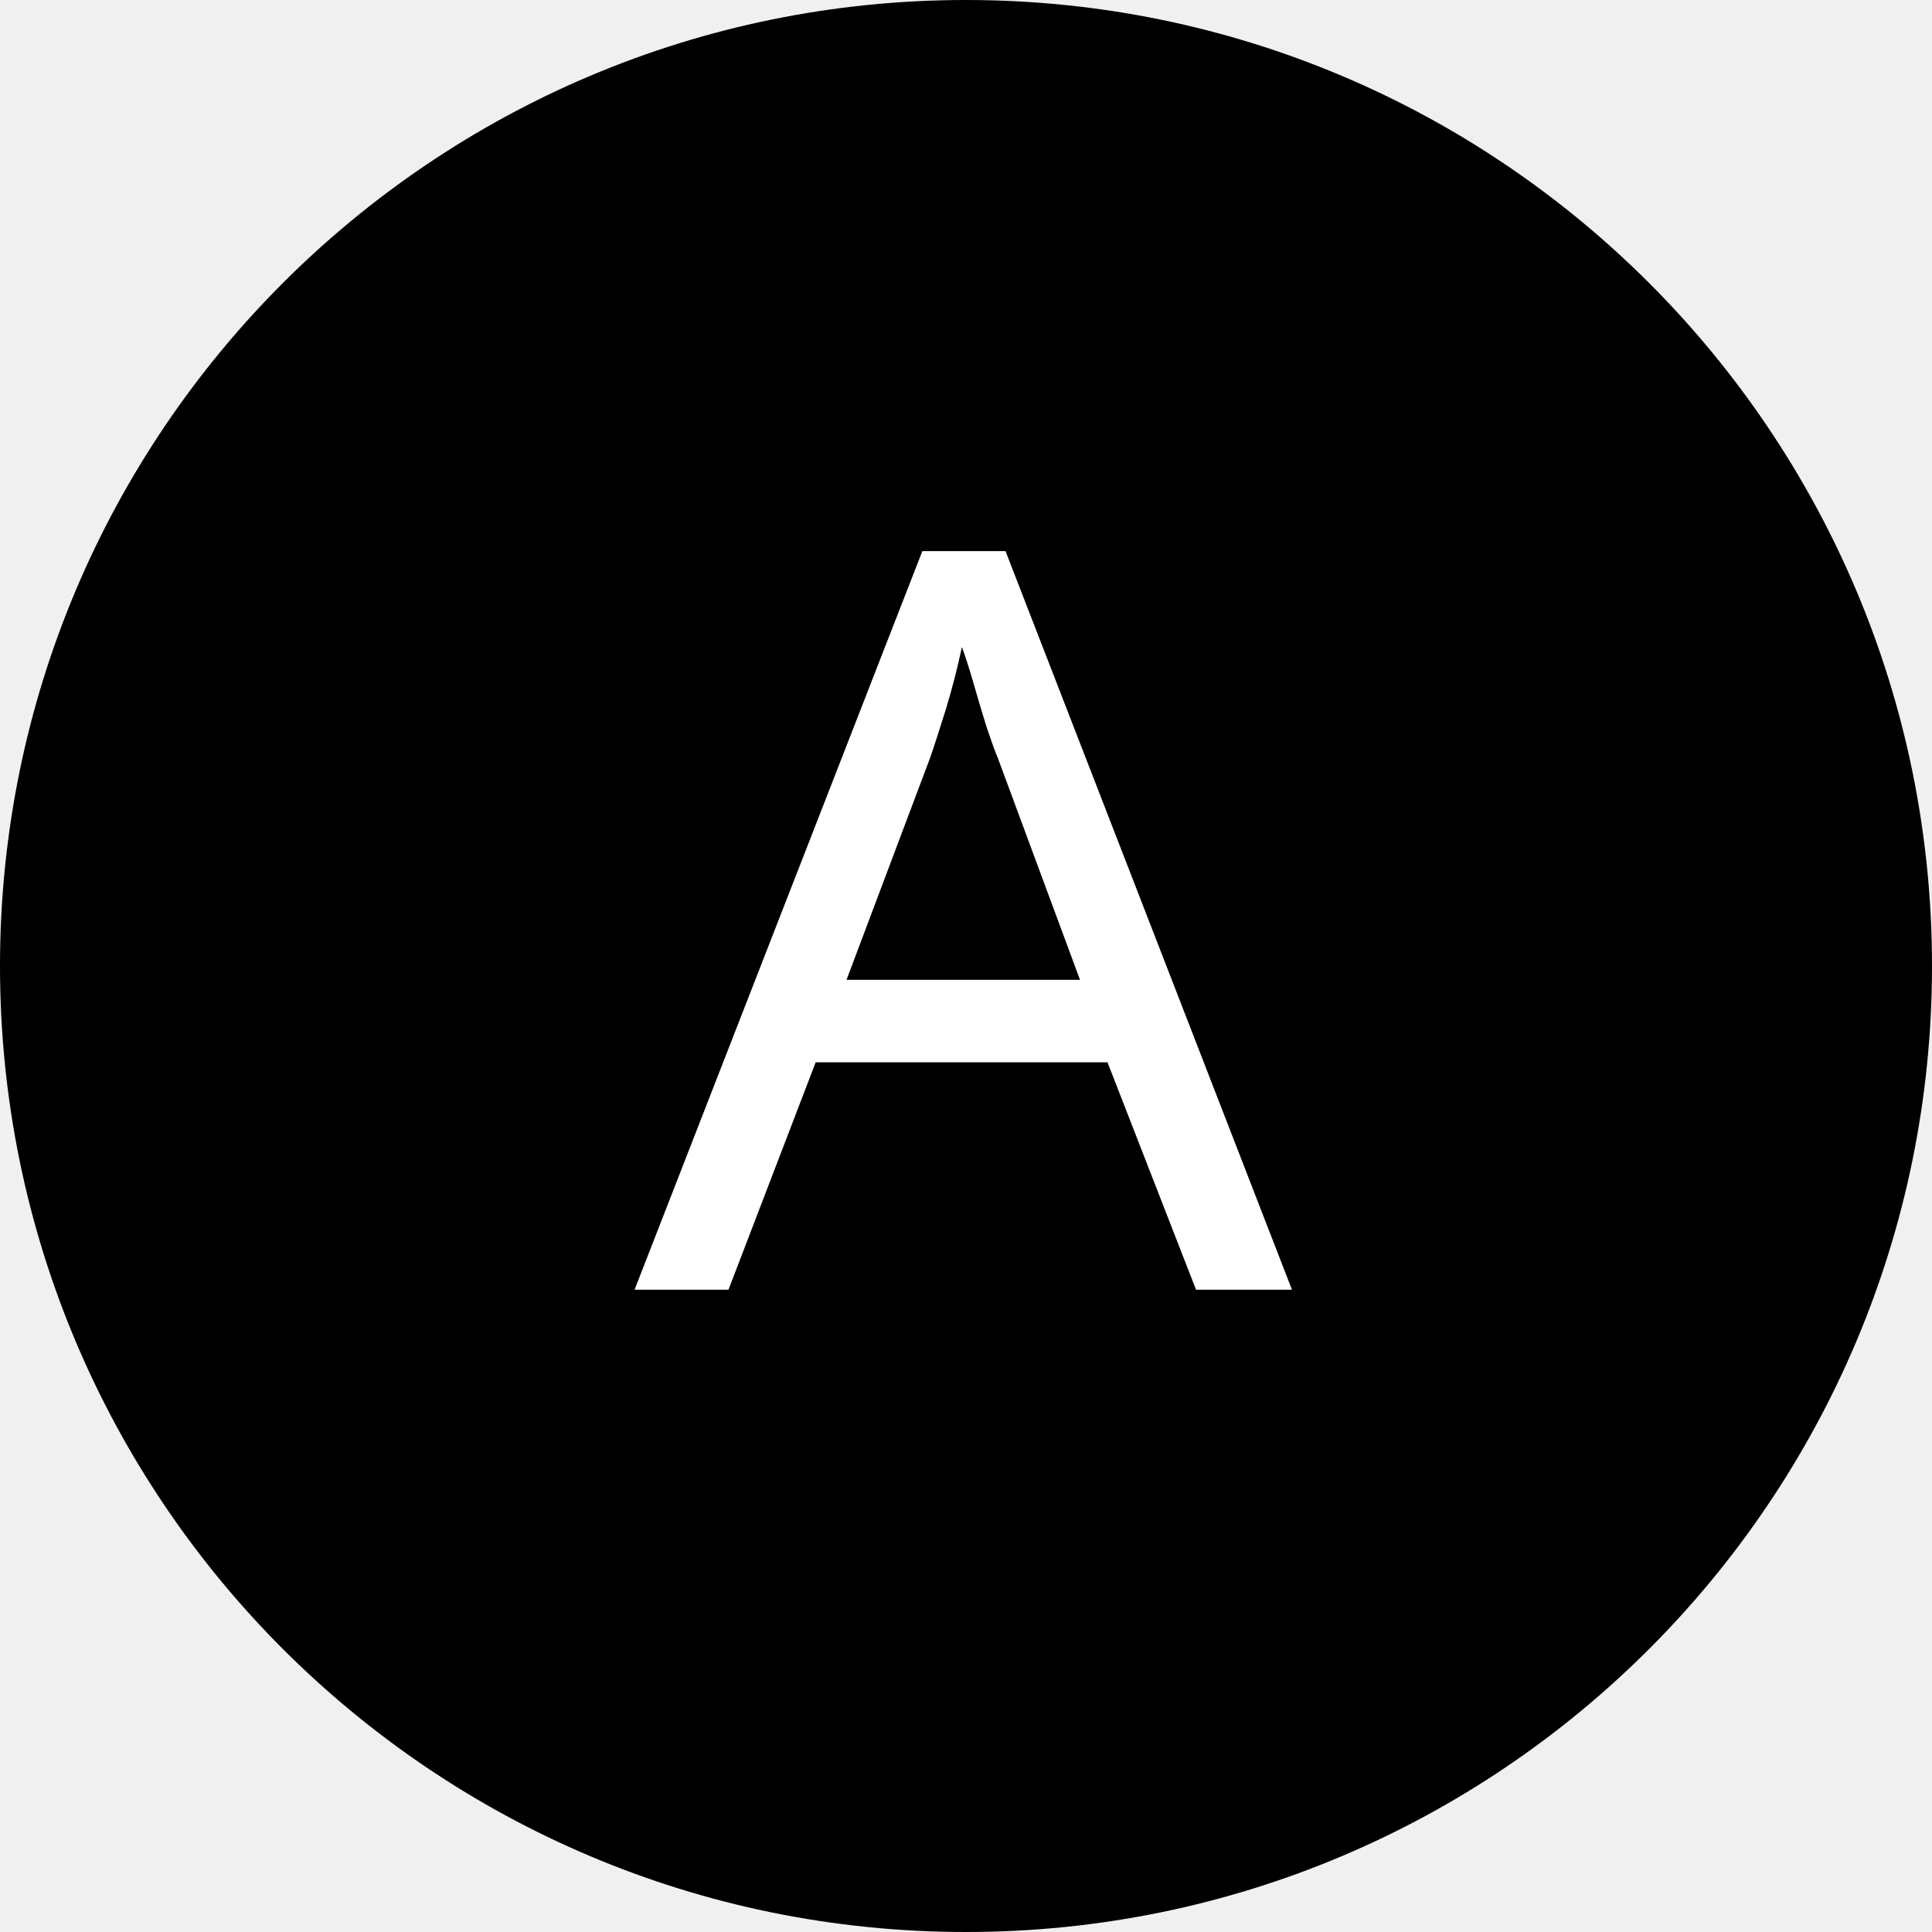
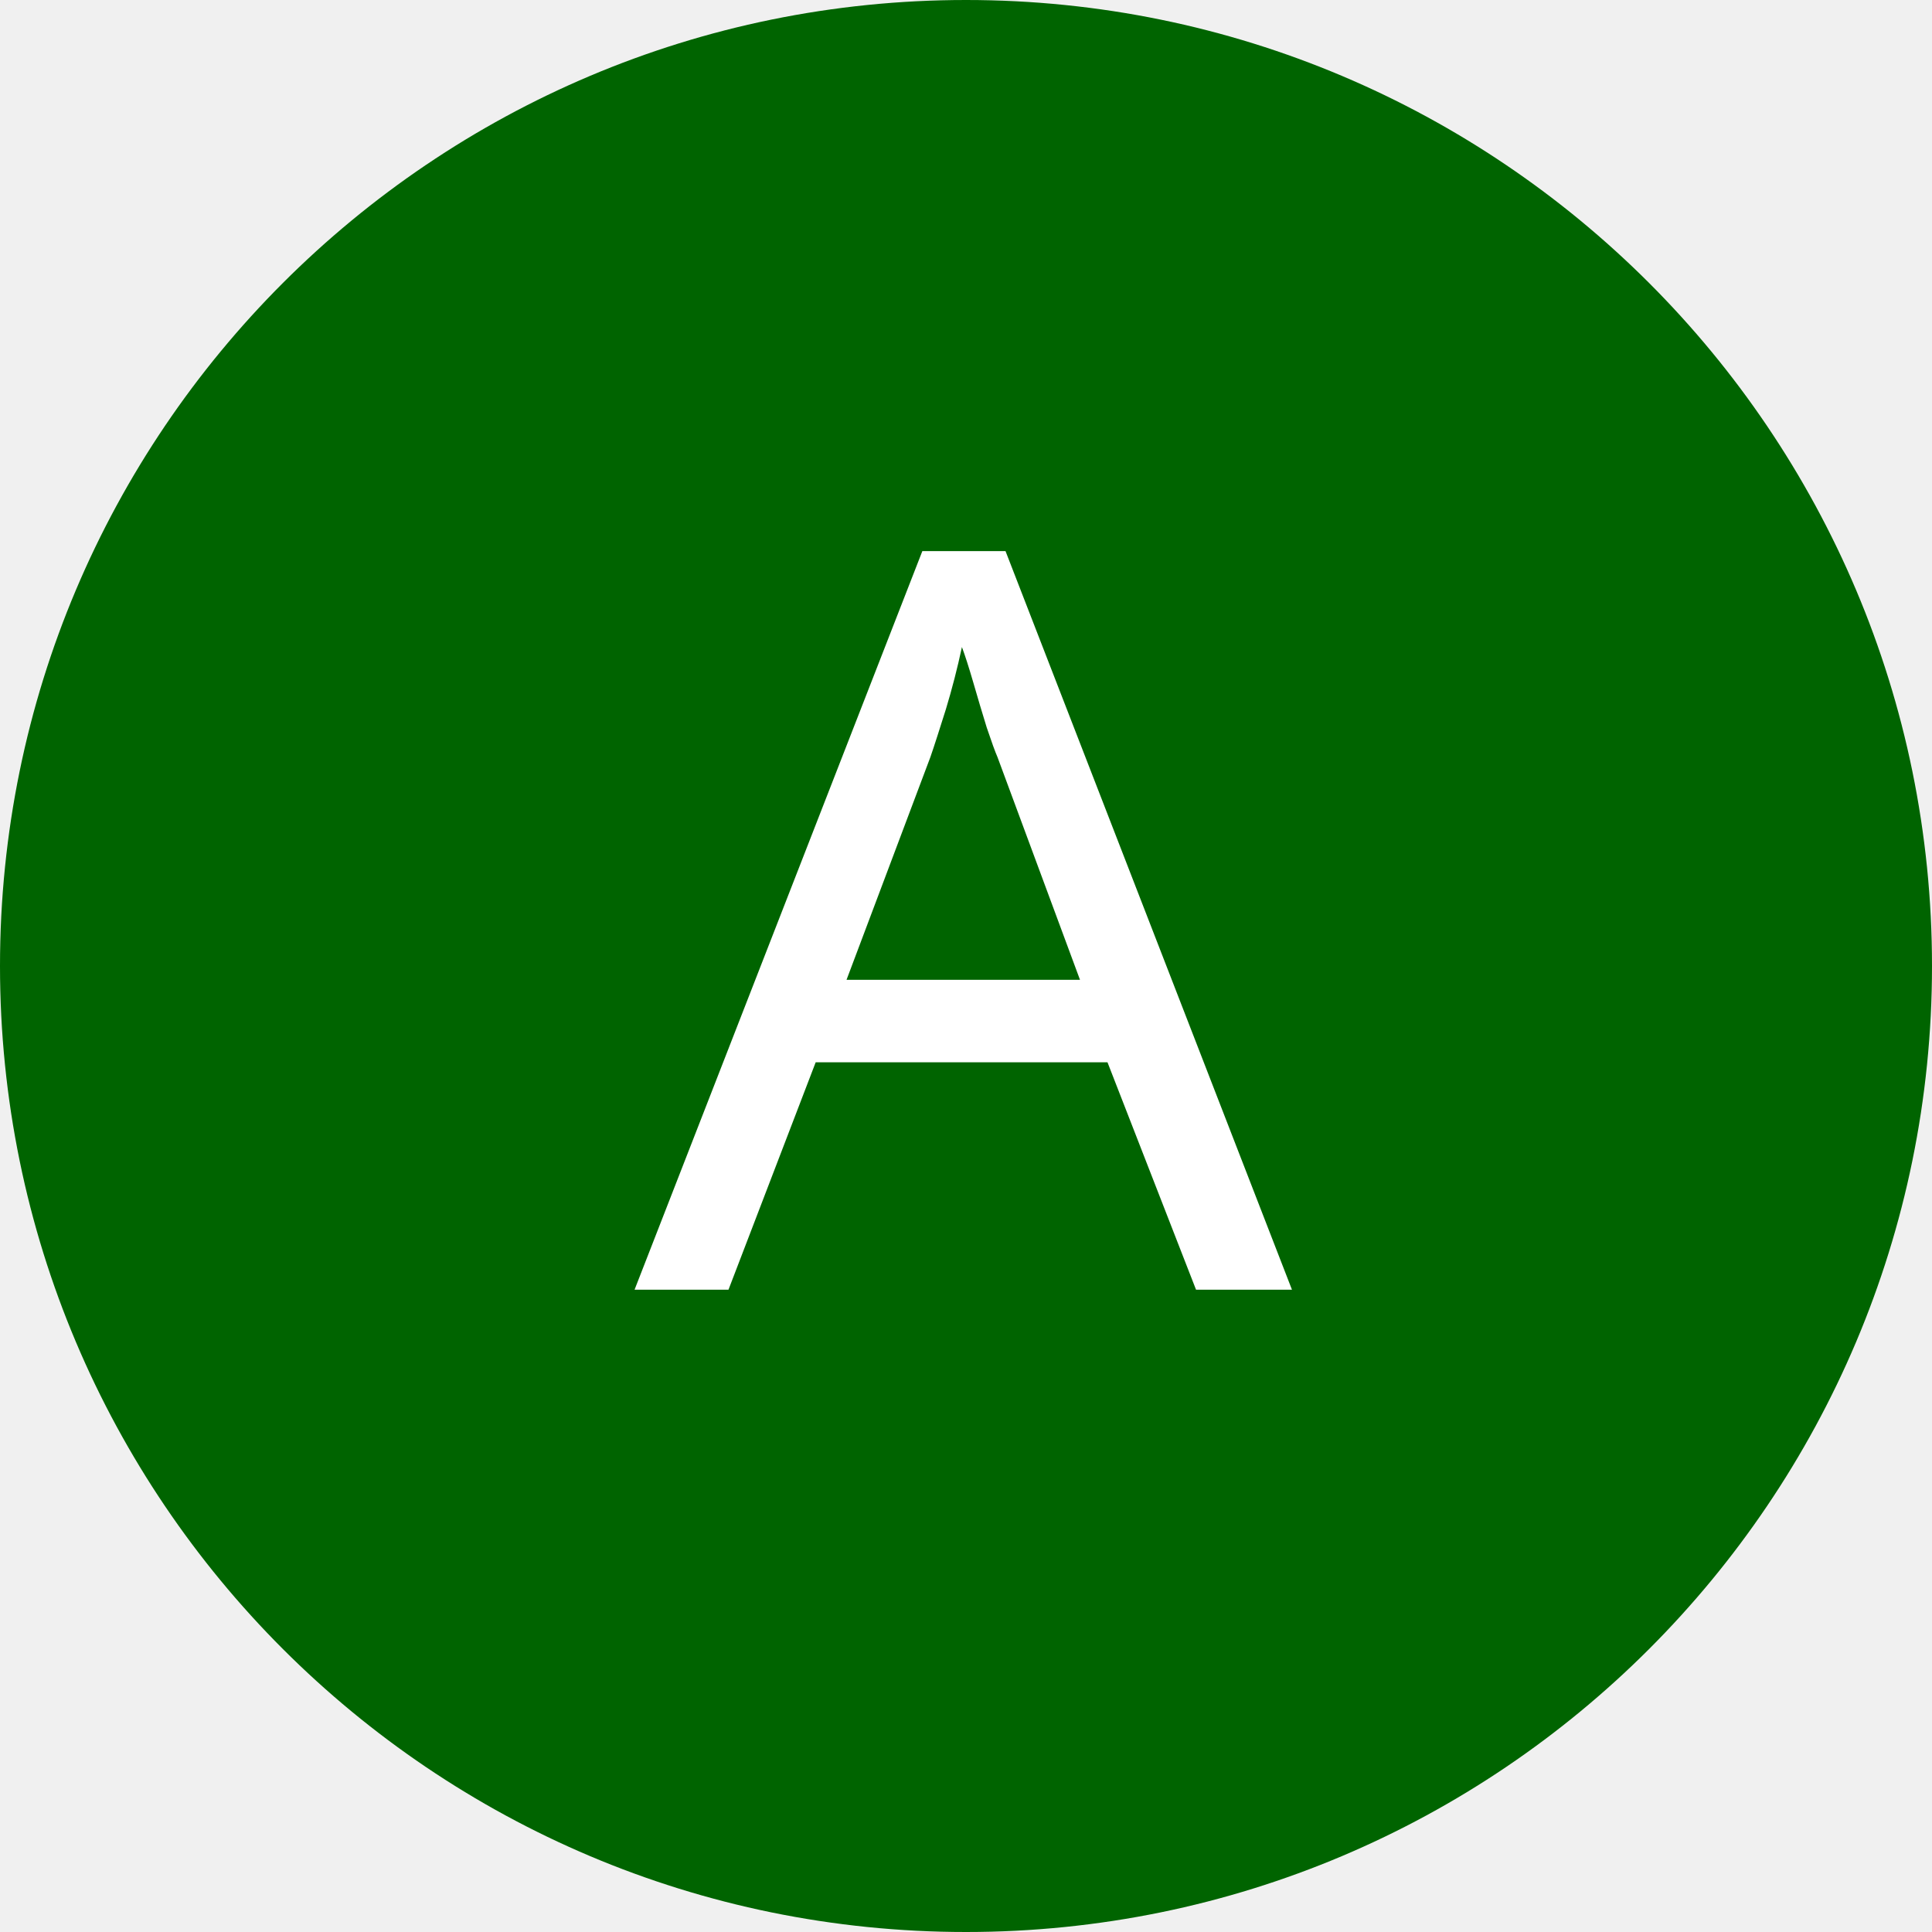
- <svg xmlns="http://www.w3.org/2000/svg" id="Capa_1" data-name="Capa 1" viewBox="0 0 45 45">
-   <defs>
-     <style>.cls-1{font-size:24px;fill:#fff;font-family:Geometric415BT-BlackA, Geometr415 Blk BT;}</style>
-   </defs>
-   <circle cx="22.5" cy="22.5" r="22.5" />
-   <text class="cls-1" transform="translate(14.78 30.04)">A</text>
+ <svg xmlns="http://www.w3.org/2000/svg" version="1.1" id="Capa_1" x="0px" y="0px" viewBox="0 0 45 45" style="enable-background:new 0 0 45 45;" xml:space="preserve">
+   <style type="text/css">
+ 	.st0{fill:#006400;}
+ 	.st1{fill:#FFFFFF;}
+ 	.st2{font-family:'Geometric415BT-BlackA';}
+ 	.st3{font-size:24px;}
+ </style>
+   <circle class="st0" cx="22.5" cy="22.5" r="22.5" />
+   <text transform="matrix(1 0 0 1 14.78 30.04)" class="st1 st2 st3">A</text>
</svg>
